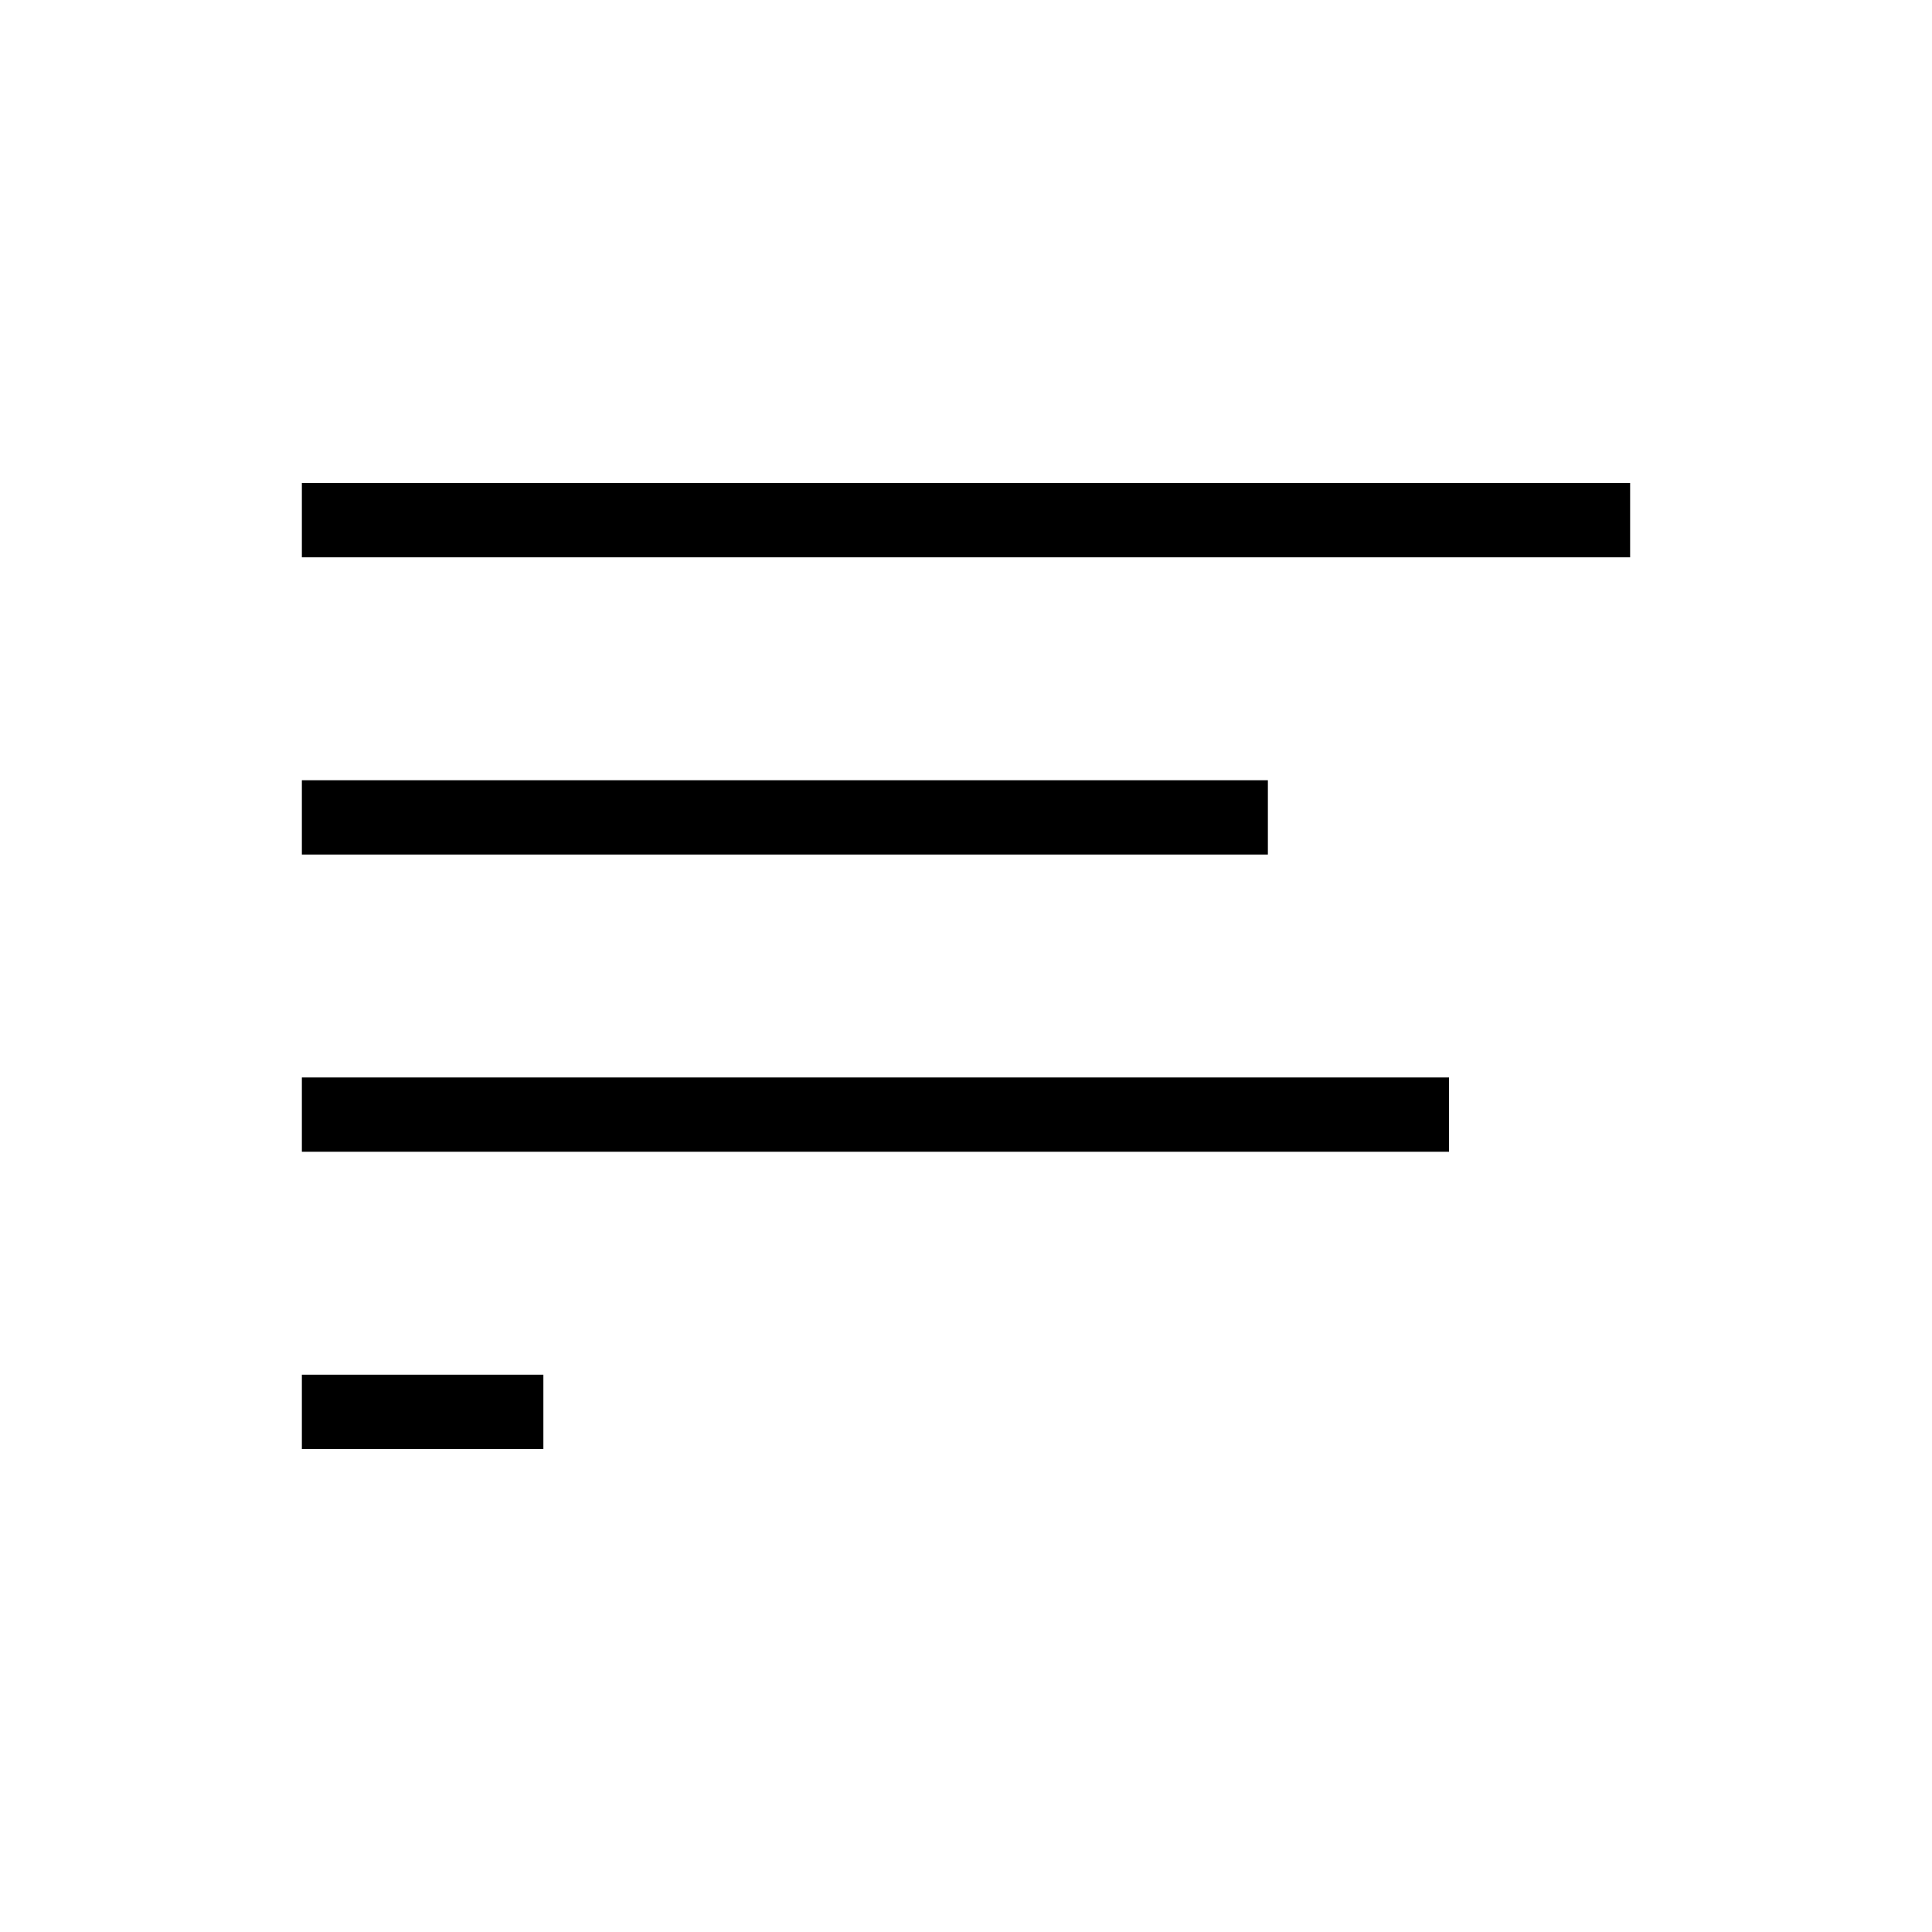
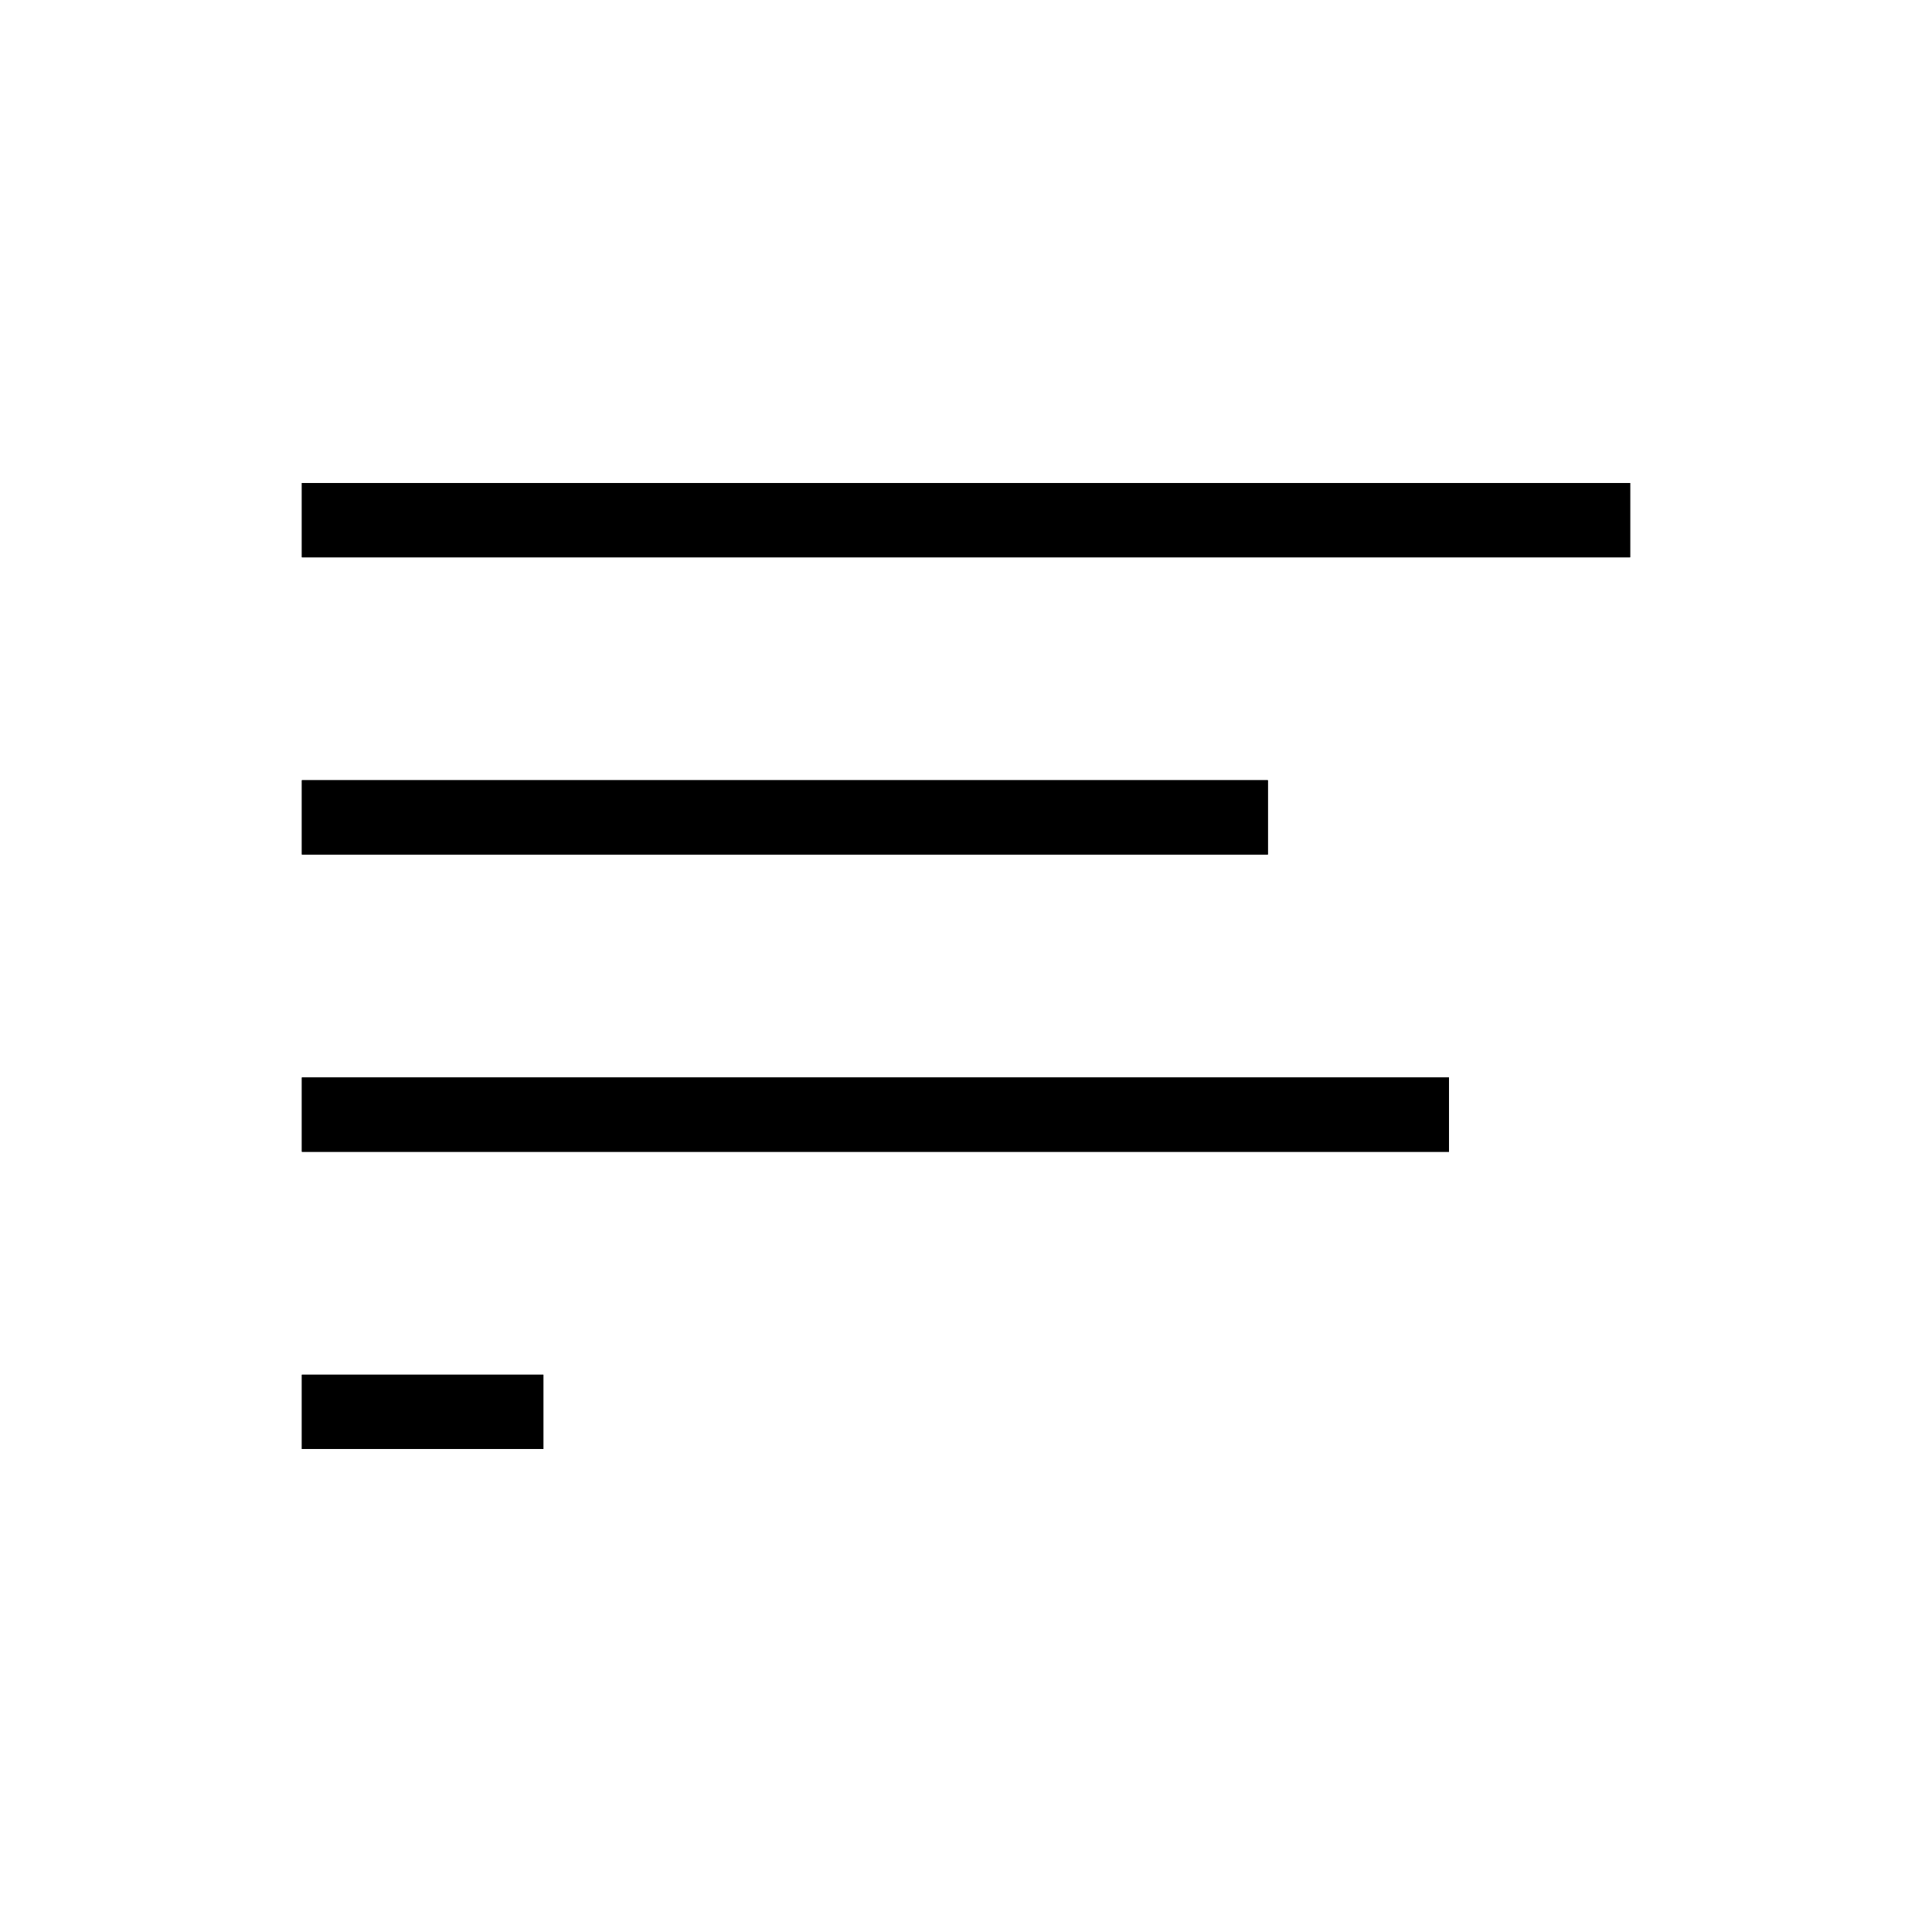
<svg xmlns="http://www.w3.org/2000/svg" viewBox="0 0 320 320">
  <g id="alignment">
    <g>
-       <rect x="50" y="80" width="220" height="12.308" class="fill" />
-       <rect x="50" y="129.231" width="160" height="12.308" class="fill" />
-       <rect x="50" y="178.462" width="190" height="12.308" class="fill" />
-       <rect x="50" y="227.692" width="40" height="12.308" class="fill" />
+       <g>
+         <rect x="50" y="80" width="220" height="12.308" class="fill" />
+         <rect x="50" y="129.231" width="160" height="12.308" class="fill" />
+         <rect x="50" y="178.462" width="190" height="12.308" class="fill" />
+         <rect x="50" y="227.692" width="40" height="12.308" class="fill" />
+       </g>
+       <g>
+         <rect x="50" y="80" width="220" height="12.308" class="outline" />
+         <rect x="50" y="129.231" width="160" height="12.308" class="outline" />
+         <rect x="50" y="178.462" width="190" height="12.308" class="outline" />
+         <rect x="50" y="227.692" width="40" height="12.308" class="outline" />
+       </g>
    </g>
  </g>
</svg>
